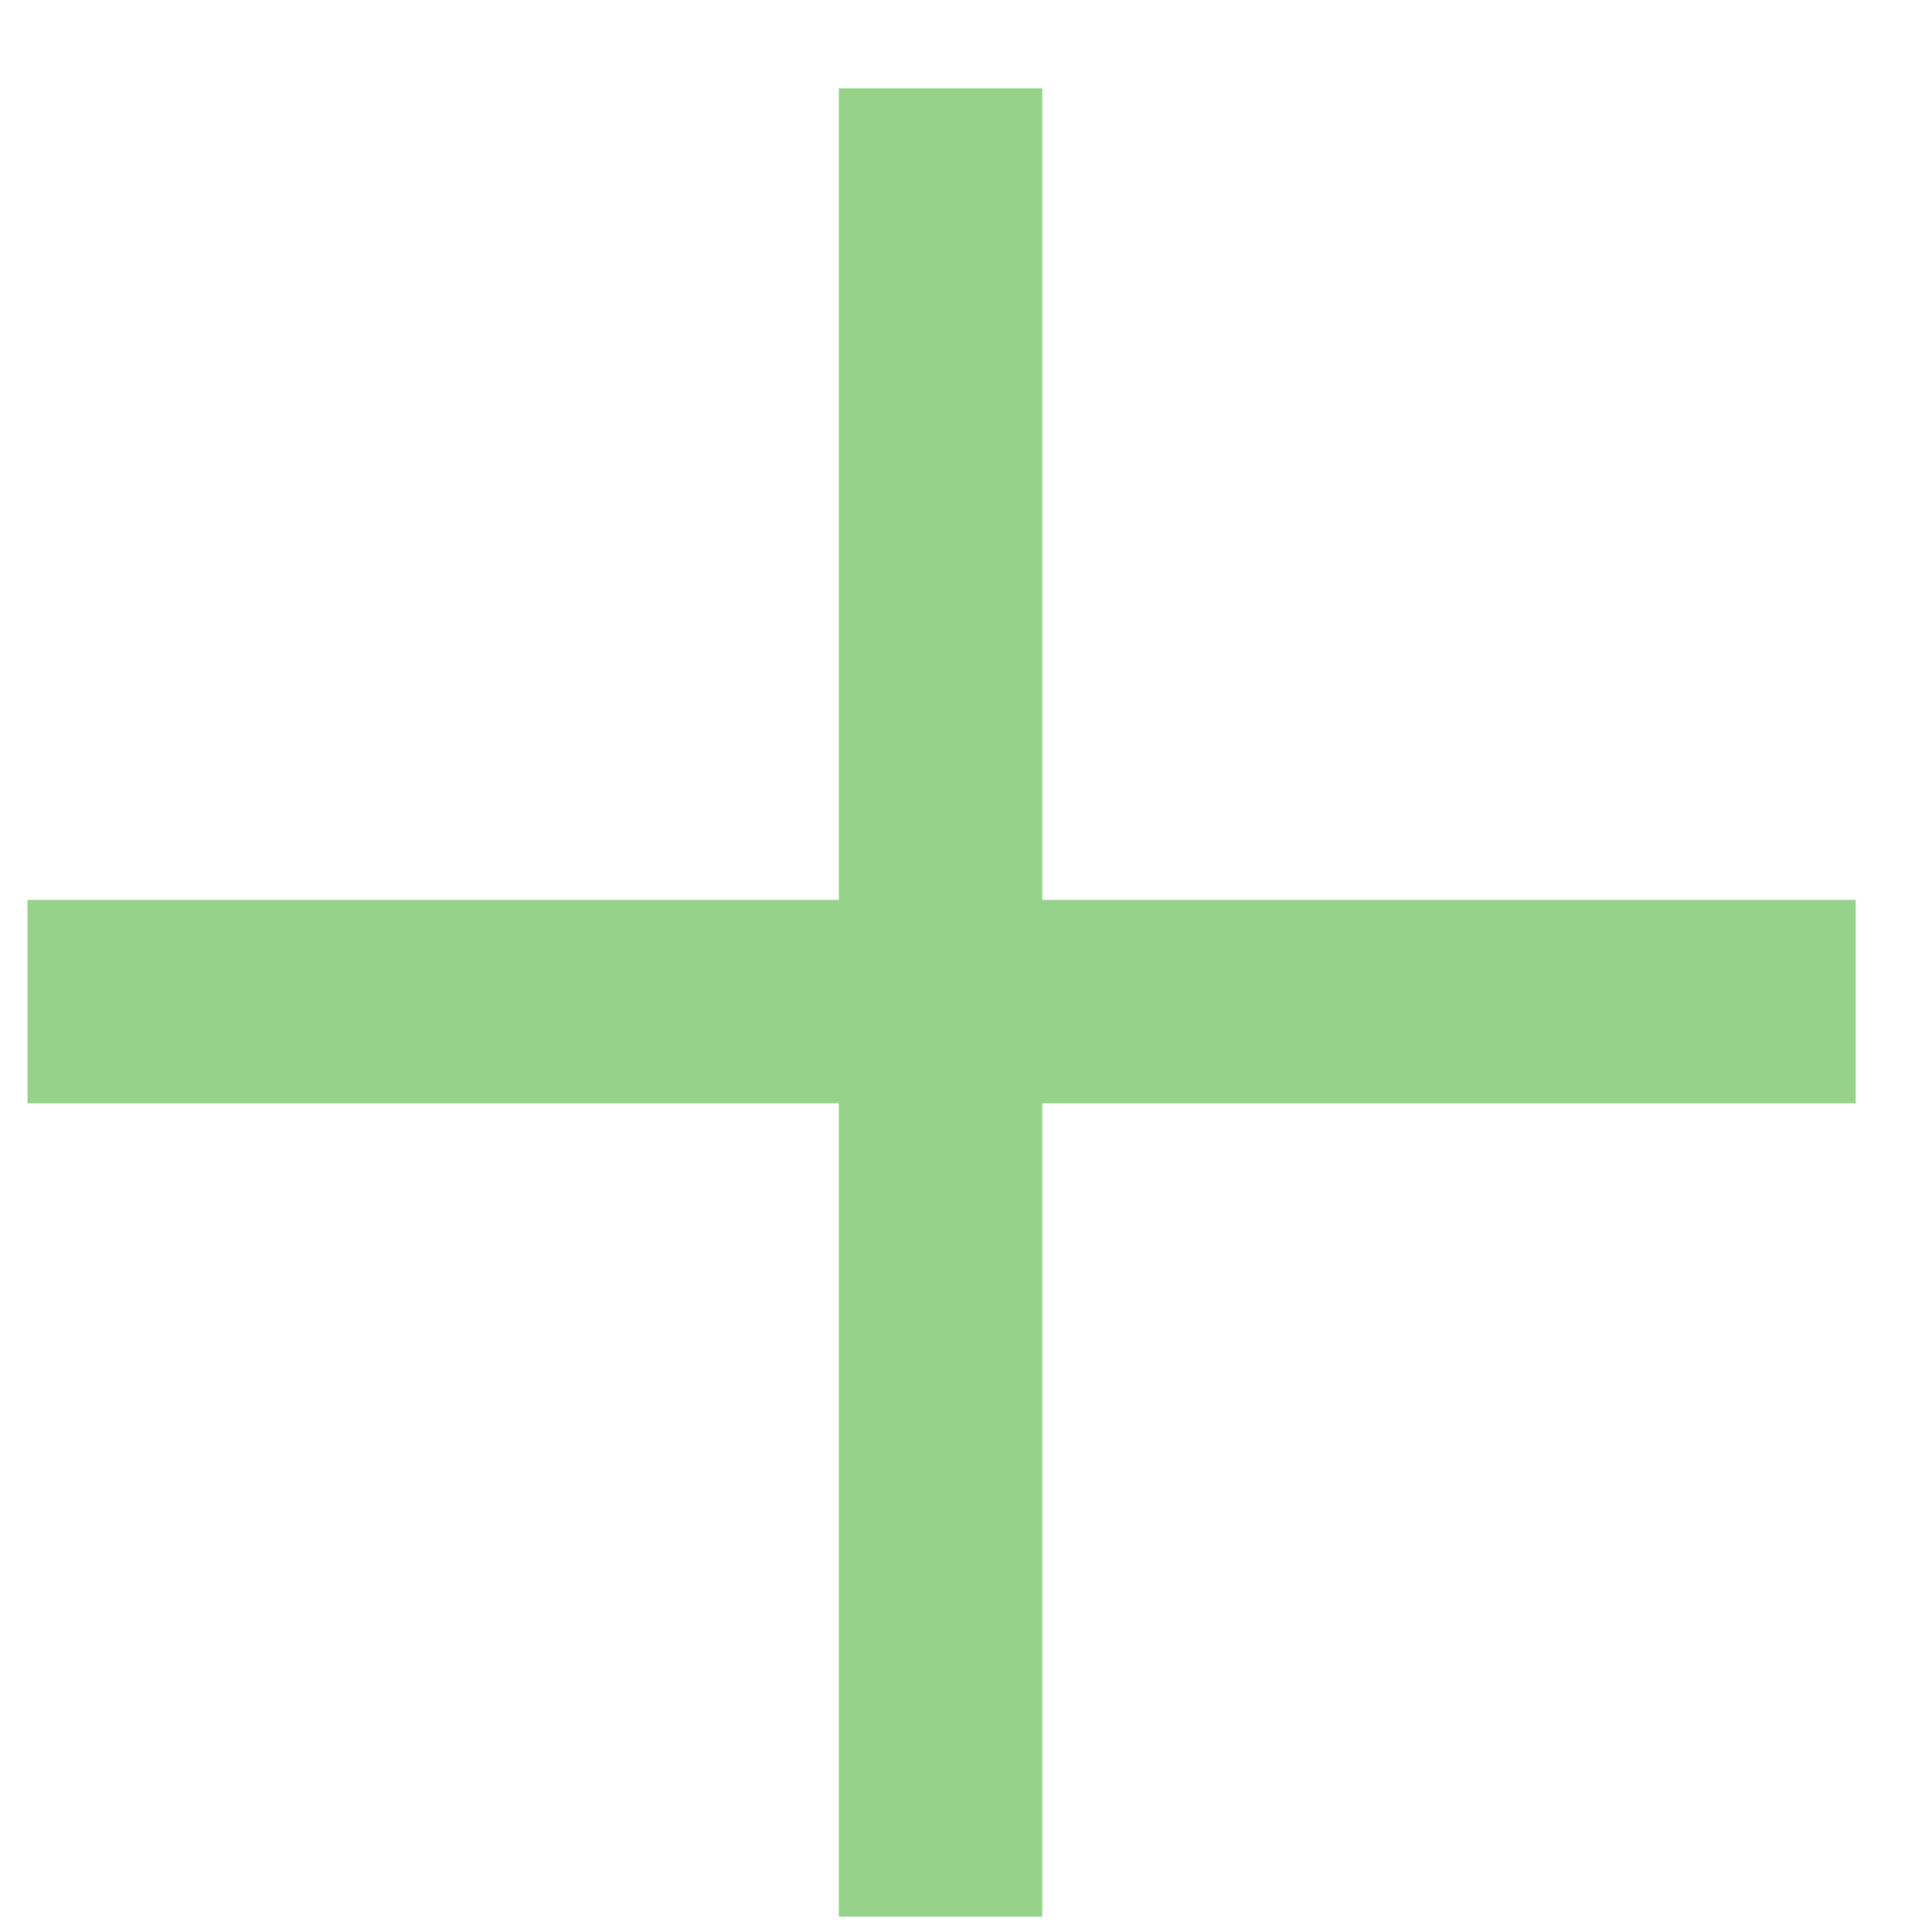
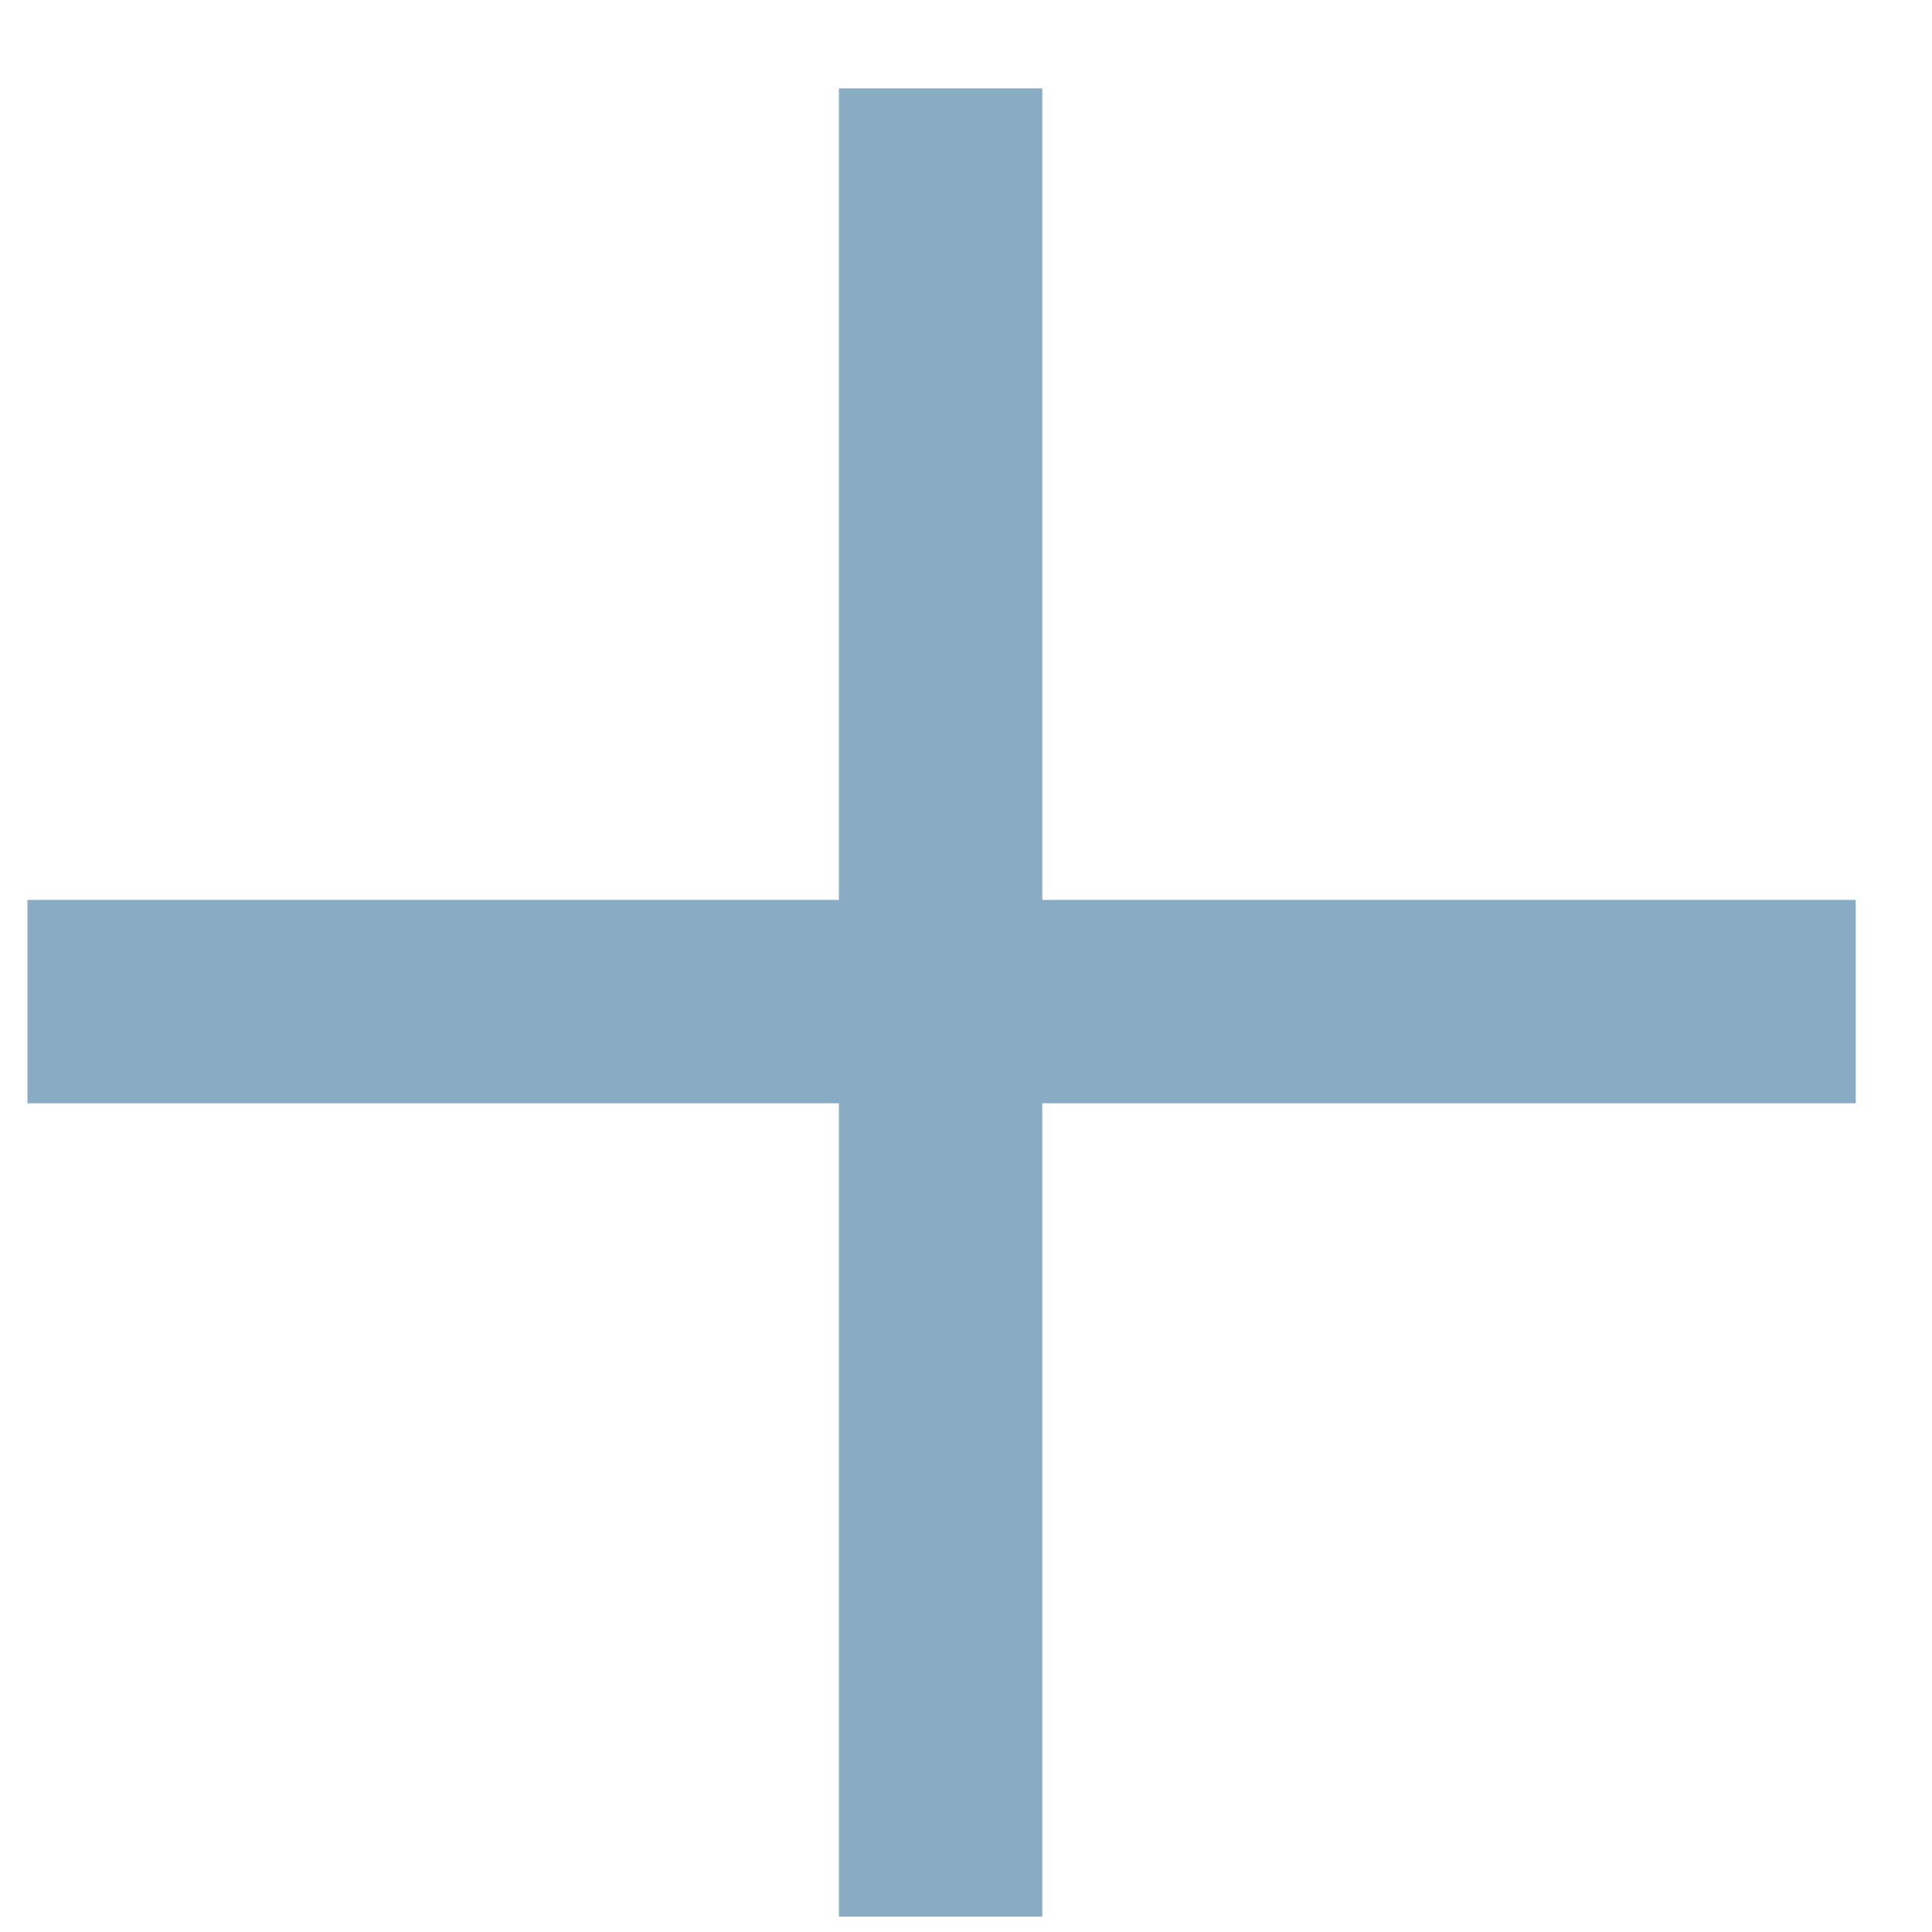
<svg xmlns="http://www.w3.org/2000/svg" width="19" height="19" viewBox="0 0 19 19" fill="none">
  <g id="div.whyus__expand">
-     <rect id="div.whyus__vertical" x="8.25" y="0.869" width="2" height="17.98" fill="#97D28B" />
-     <rect id="div.whyus__horizontal" x="0.27" y="8.85" width="17.98" height="2" fill="#97D28B" />
+     <rect id="div.whyus__vertical" x="8.25" y="0.869" width="2" height="17.98" fill="#8aabc4" />
+     <rect id="div.whyus__horizontal" x="0.27" y="8.85" width="17.98" height="2" fill="#8aabc4" />
  </g>
</svg>
